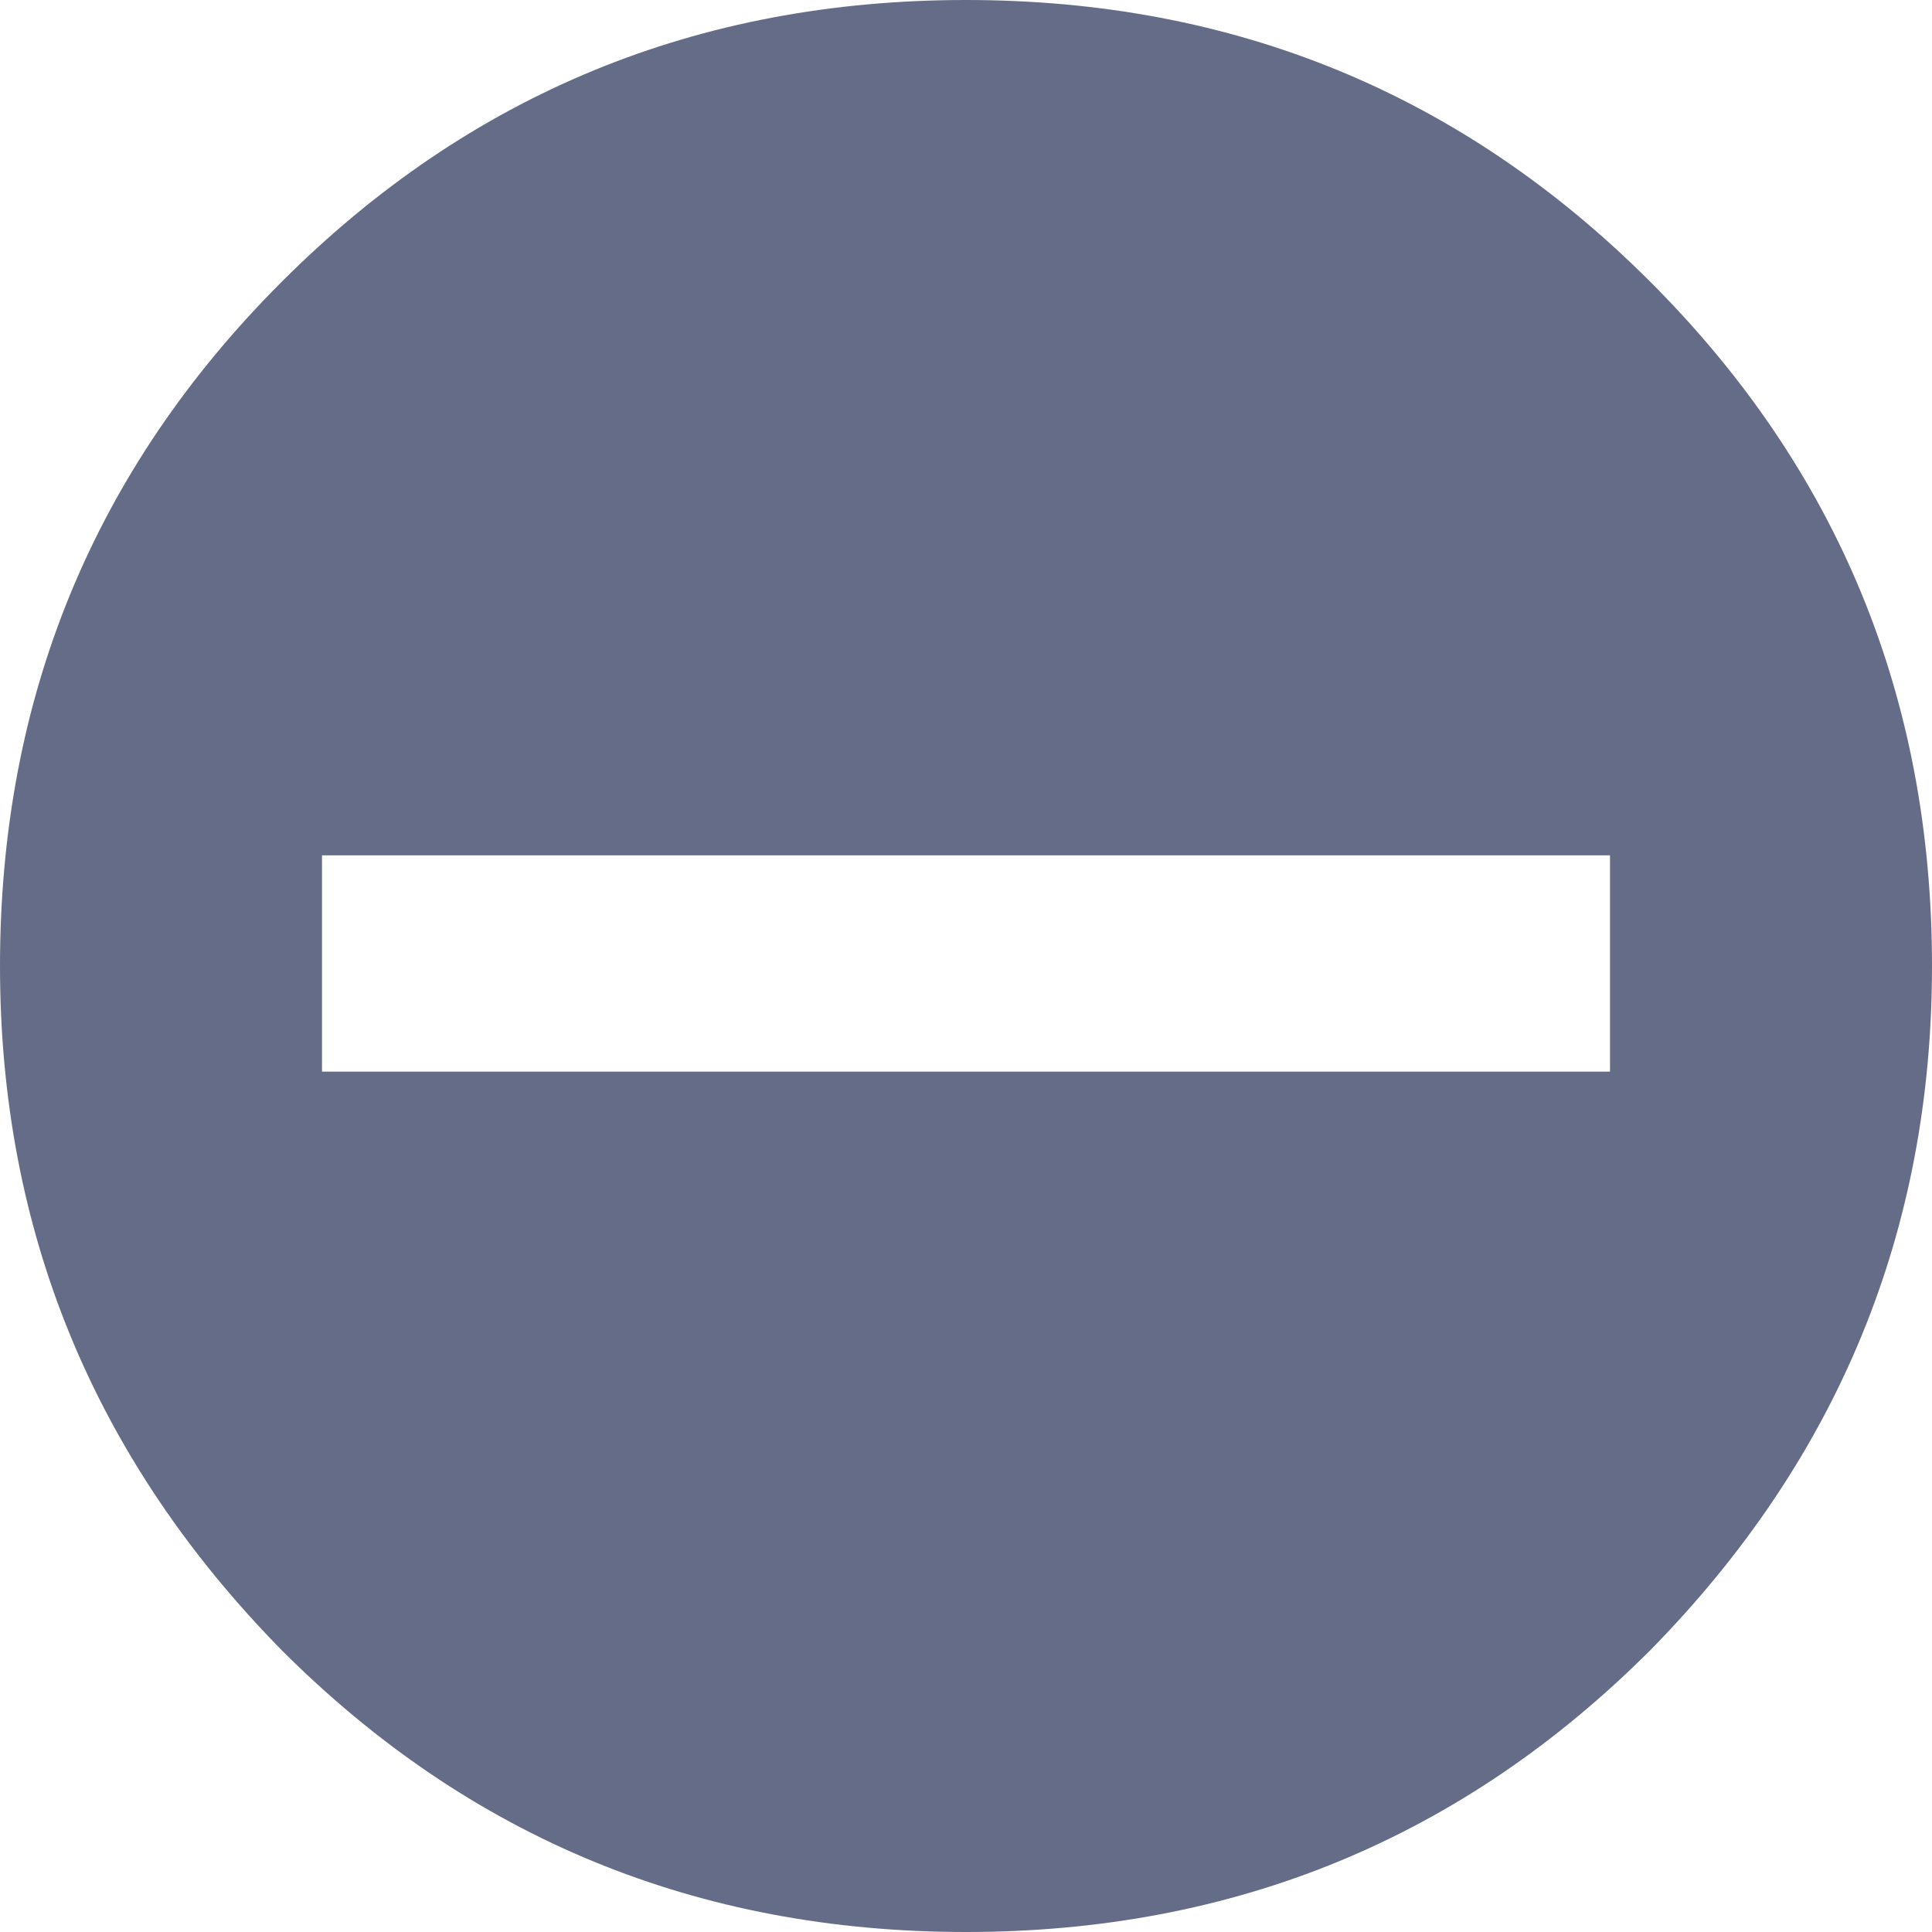
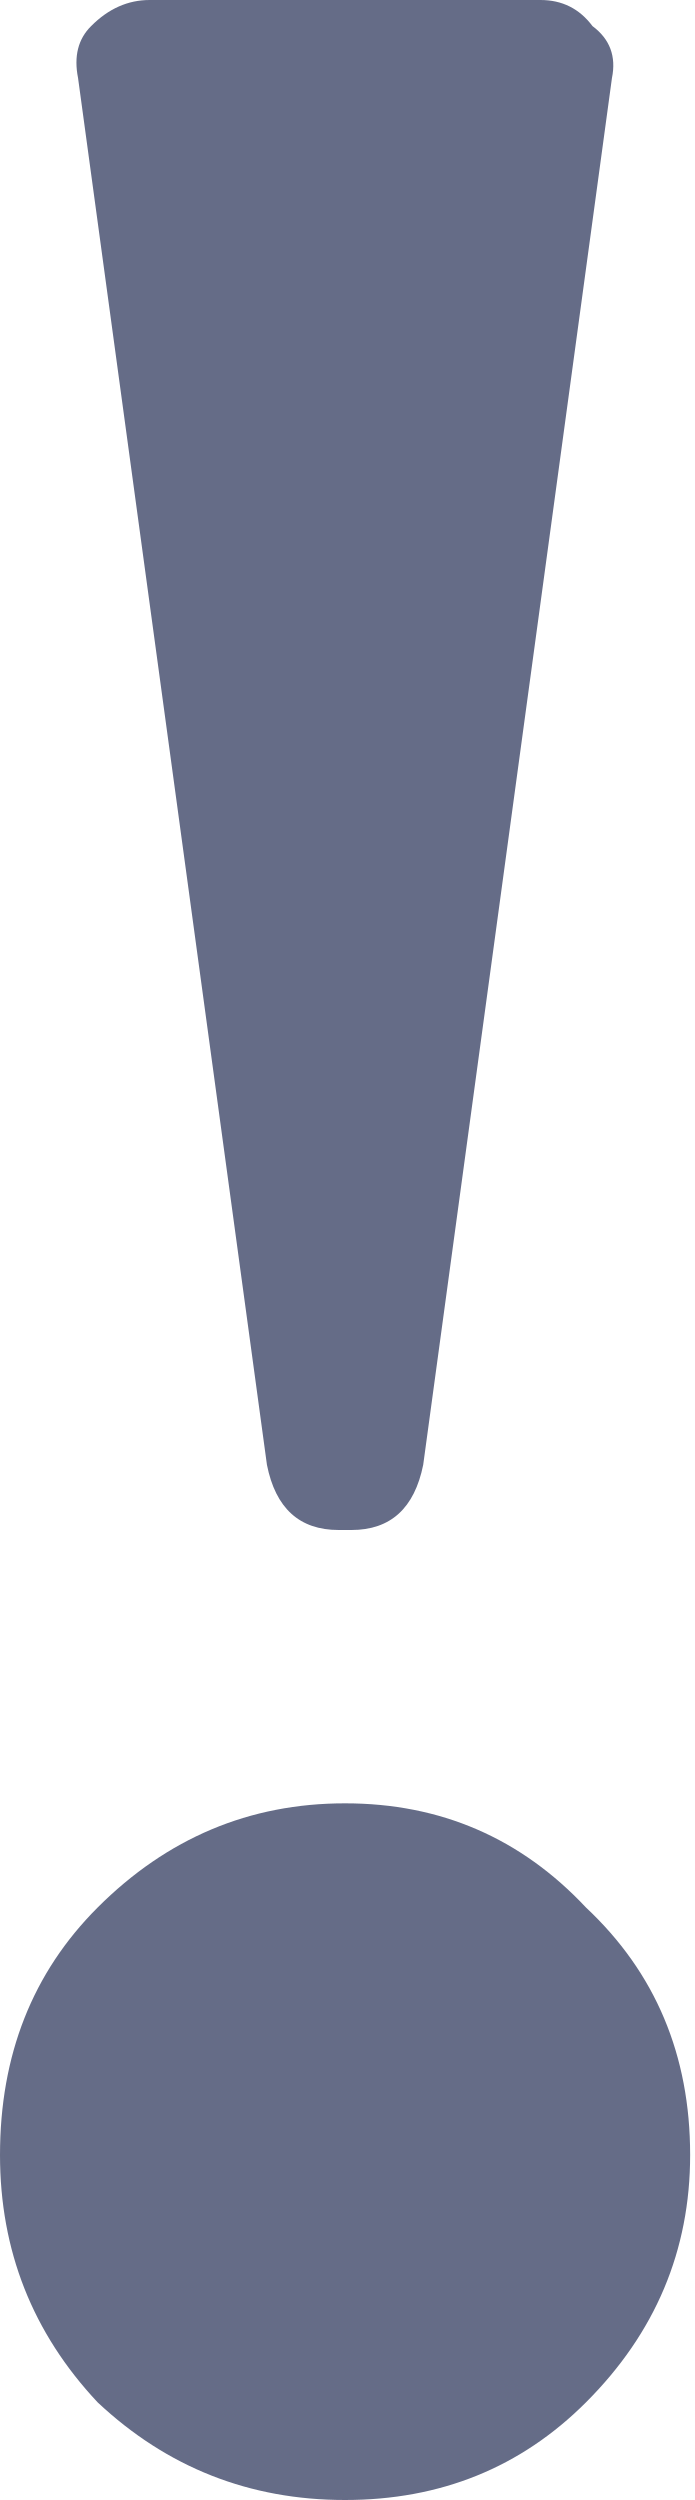
- <svg xmlns="http://www.w3.org/2000/svg" width="18" height="18" viewBox="0 0 18 18" fill="none">
-   <path d="M9 0C11.5 0 13.625 0.875 15.375 2.625C17.125 4.375 18 6.5 18 9C18 11.469 17.125 13.594 15.375 15.375C13.625 17.125 11.5 18 9 18C6.5 18 4.375 17.125 2.625 15.375C0.875 13.594 0 11.469 0 9C0 6.5 0.875 4.375 2.625 2.625C4.375 0.875 6.5 0 9 0ZM15 7.969H3V9.984H15V7.969Z" fill="#656C87" />
+ <svg xmlns="http://www.w3.org/2000/svg" width="5" height="18" viewBox="0 0 5 18" fill="none">
+   <path d="M2.484 12.984C3.172 12.984 3.75 13.234 4.219 13.734C4.719 14.203 4.969 14.797 4.969 15.516C4.969 16.203 4.719 16.797 4.219 17.297C3.75 17.766 3.172 18 2.484 18C1.797 18 1.203 17.766 0.703 17.297C0.234 16.797 0 16.203 0 15.516C0 14.797 0.234 14.203 0.703 13.734C1.203 13.234 1.797 12.984 2.484 12.984ZM3.891 0C4.047 0 4.172 0.062 4.266 0.188C4.391 0.281 4.438 0.406 4.406 0.562L3.047 10.547C2.984 10.859 2.812 11.016 2.531 11.016H2.438C2.156 11.016 1.984 10.859 1.922 10.547L0.562 0.562C0.531 0.406 0.562 0.281 0.656 0.188C0.781 0.062 0.922 0 1.078 0H3.891Z" fill="#656C87" />
</svg>
